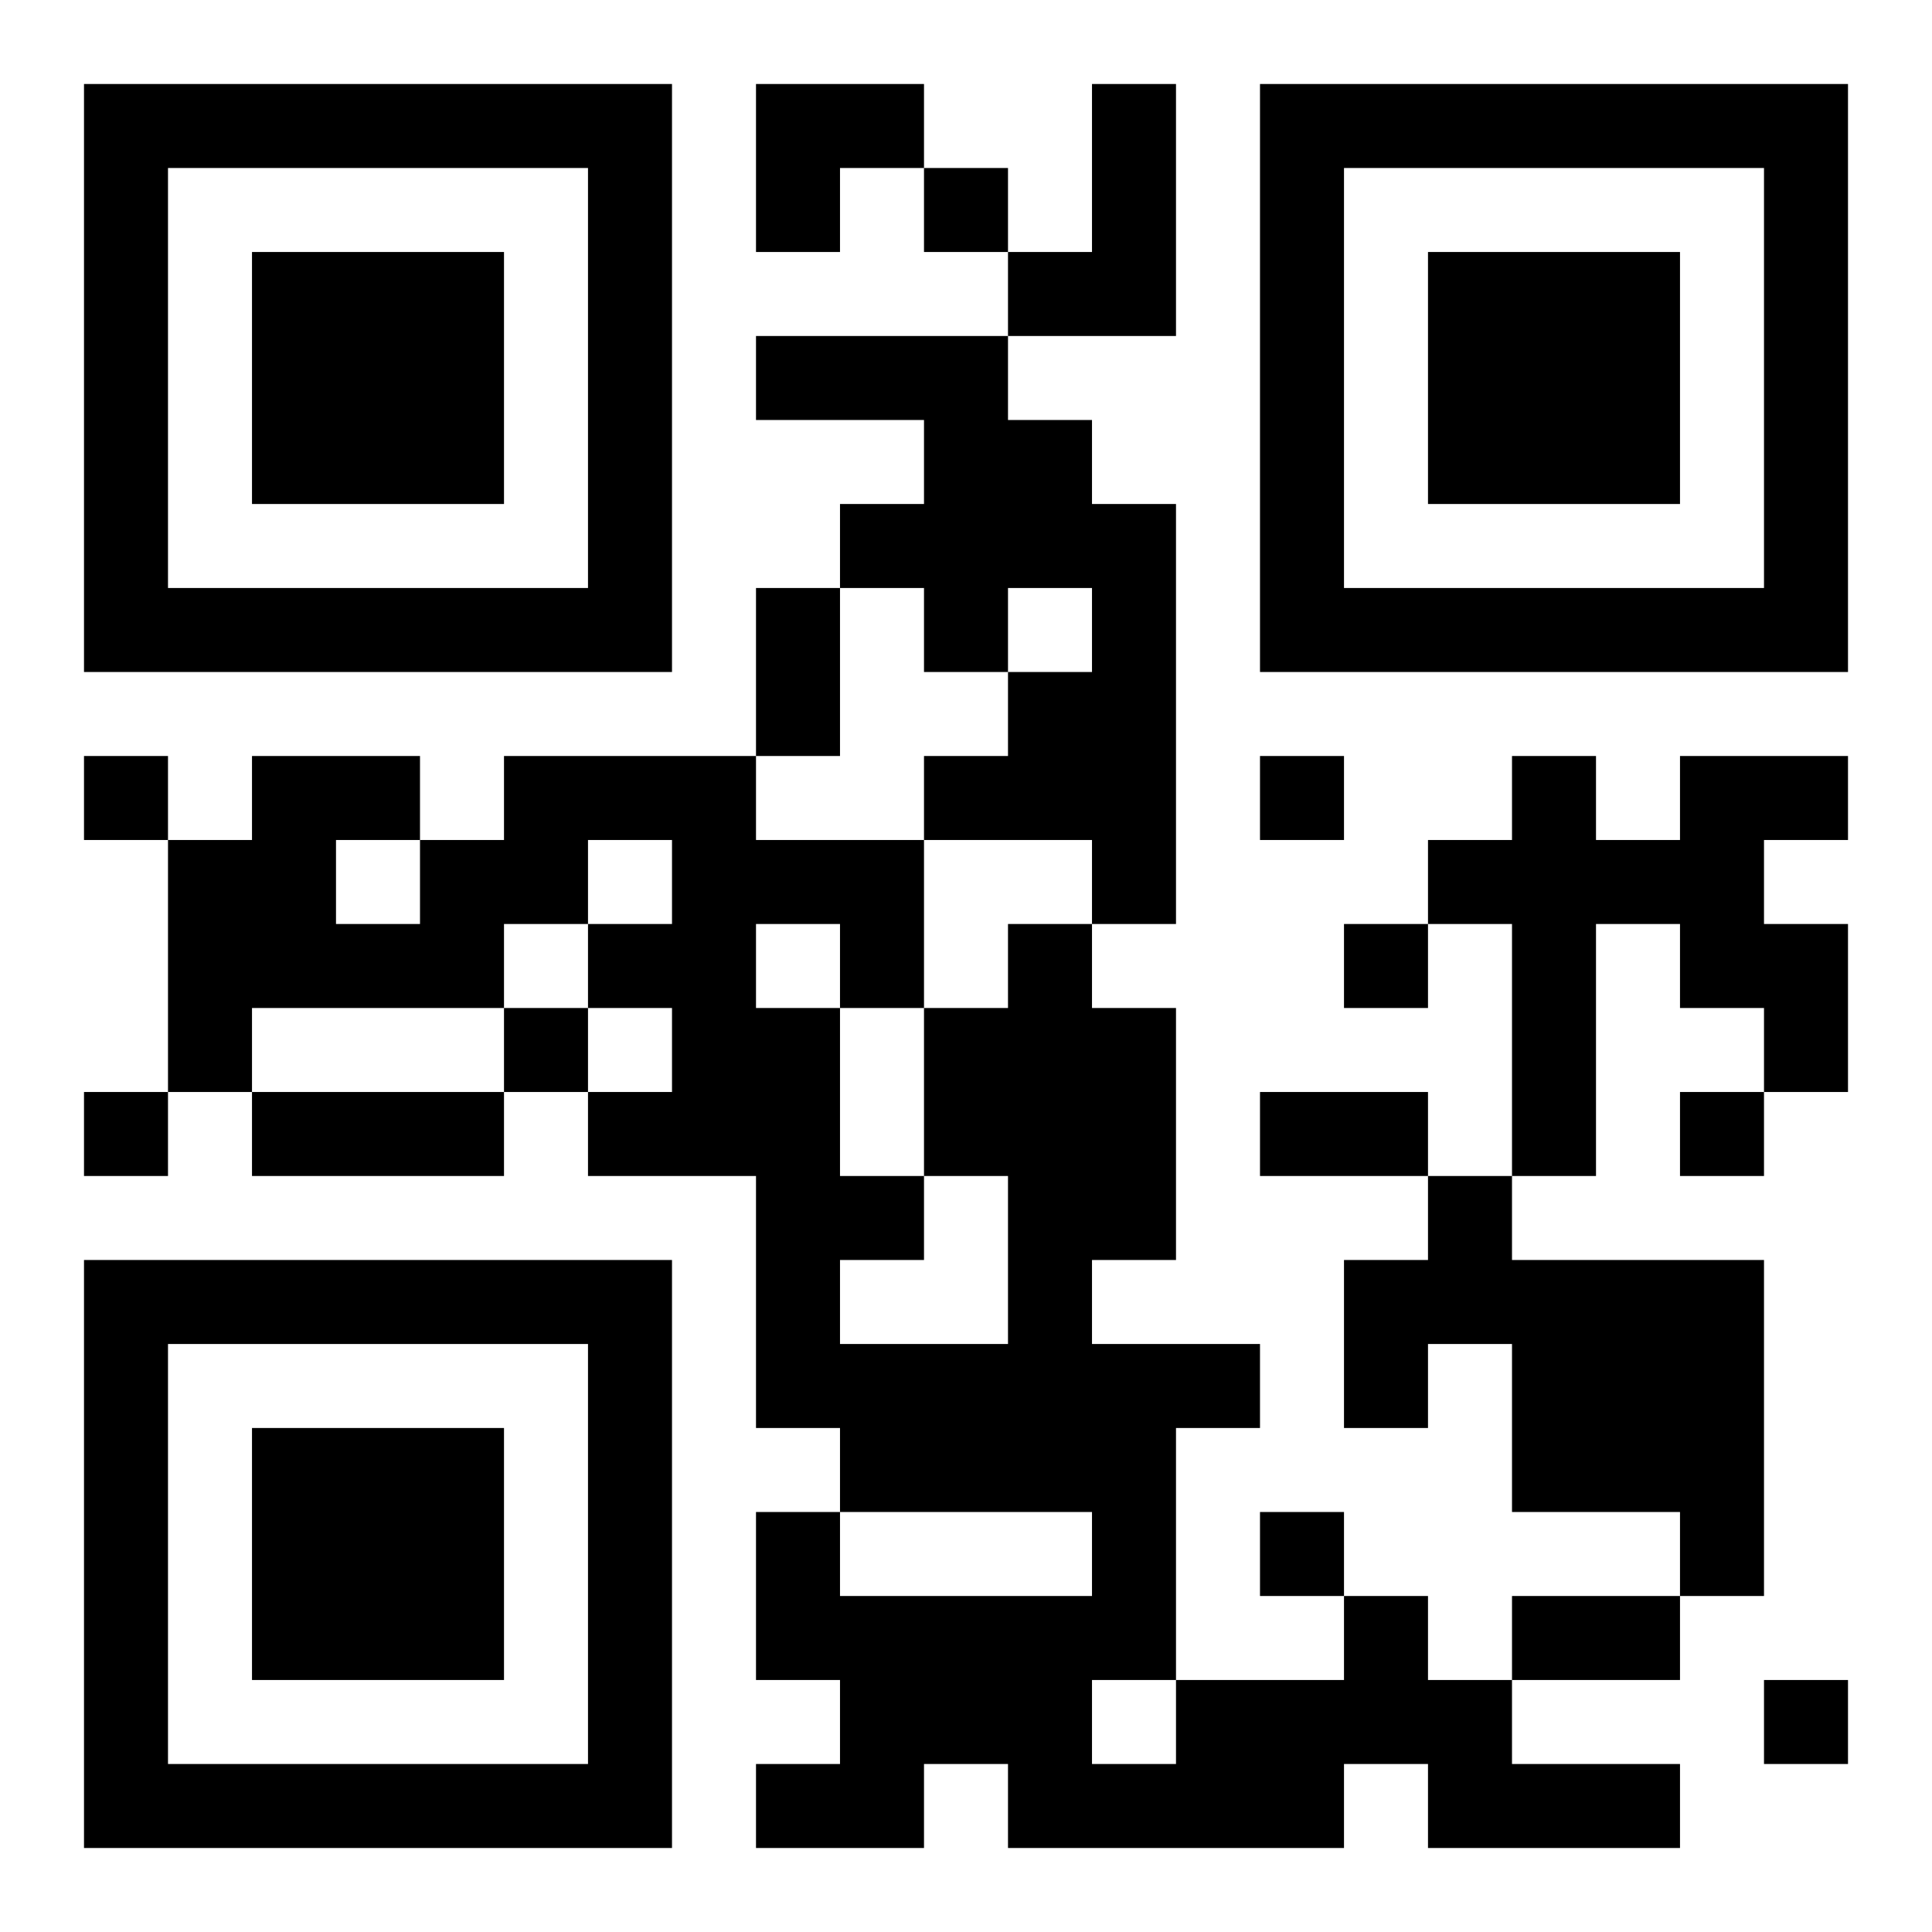
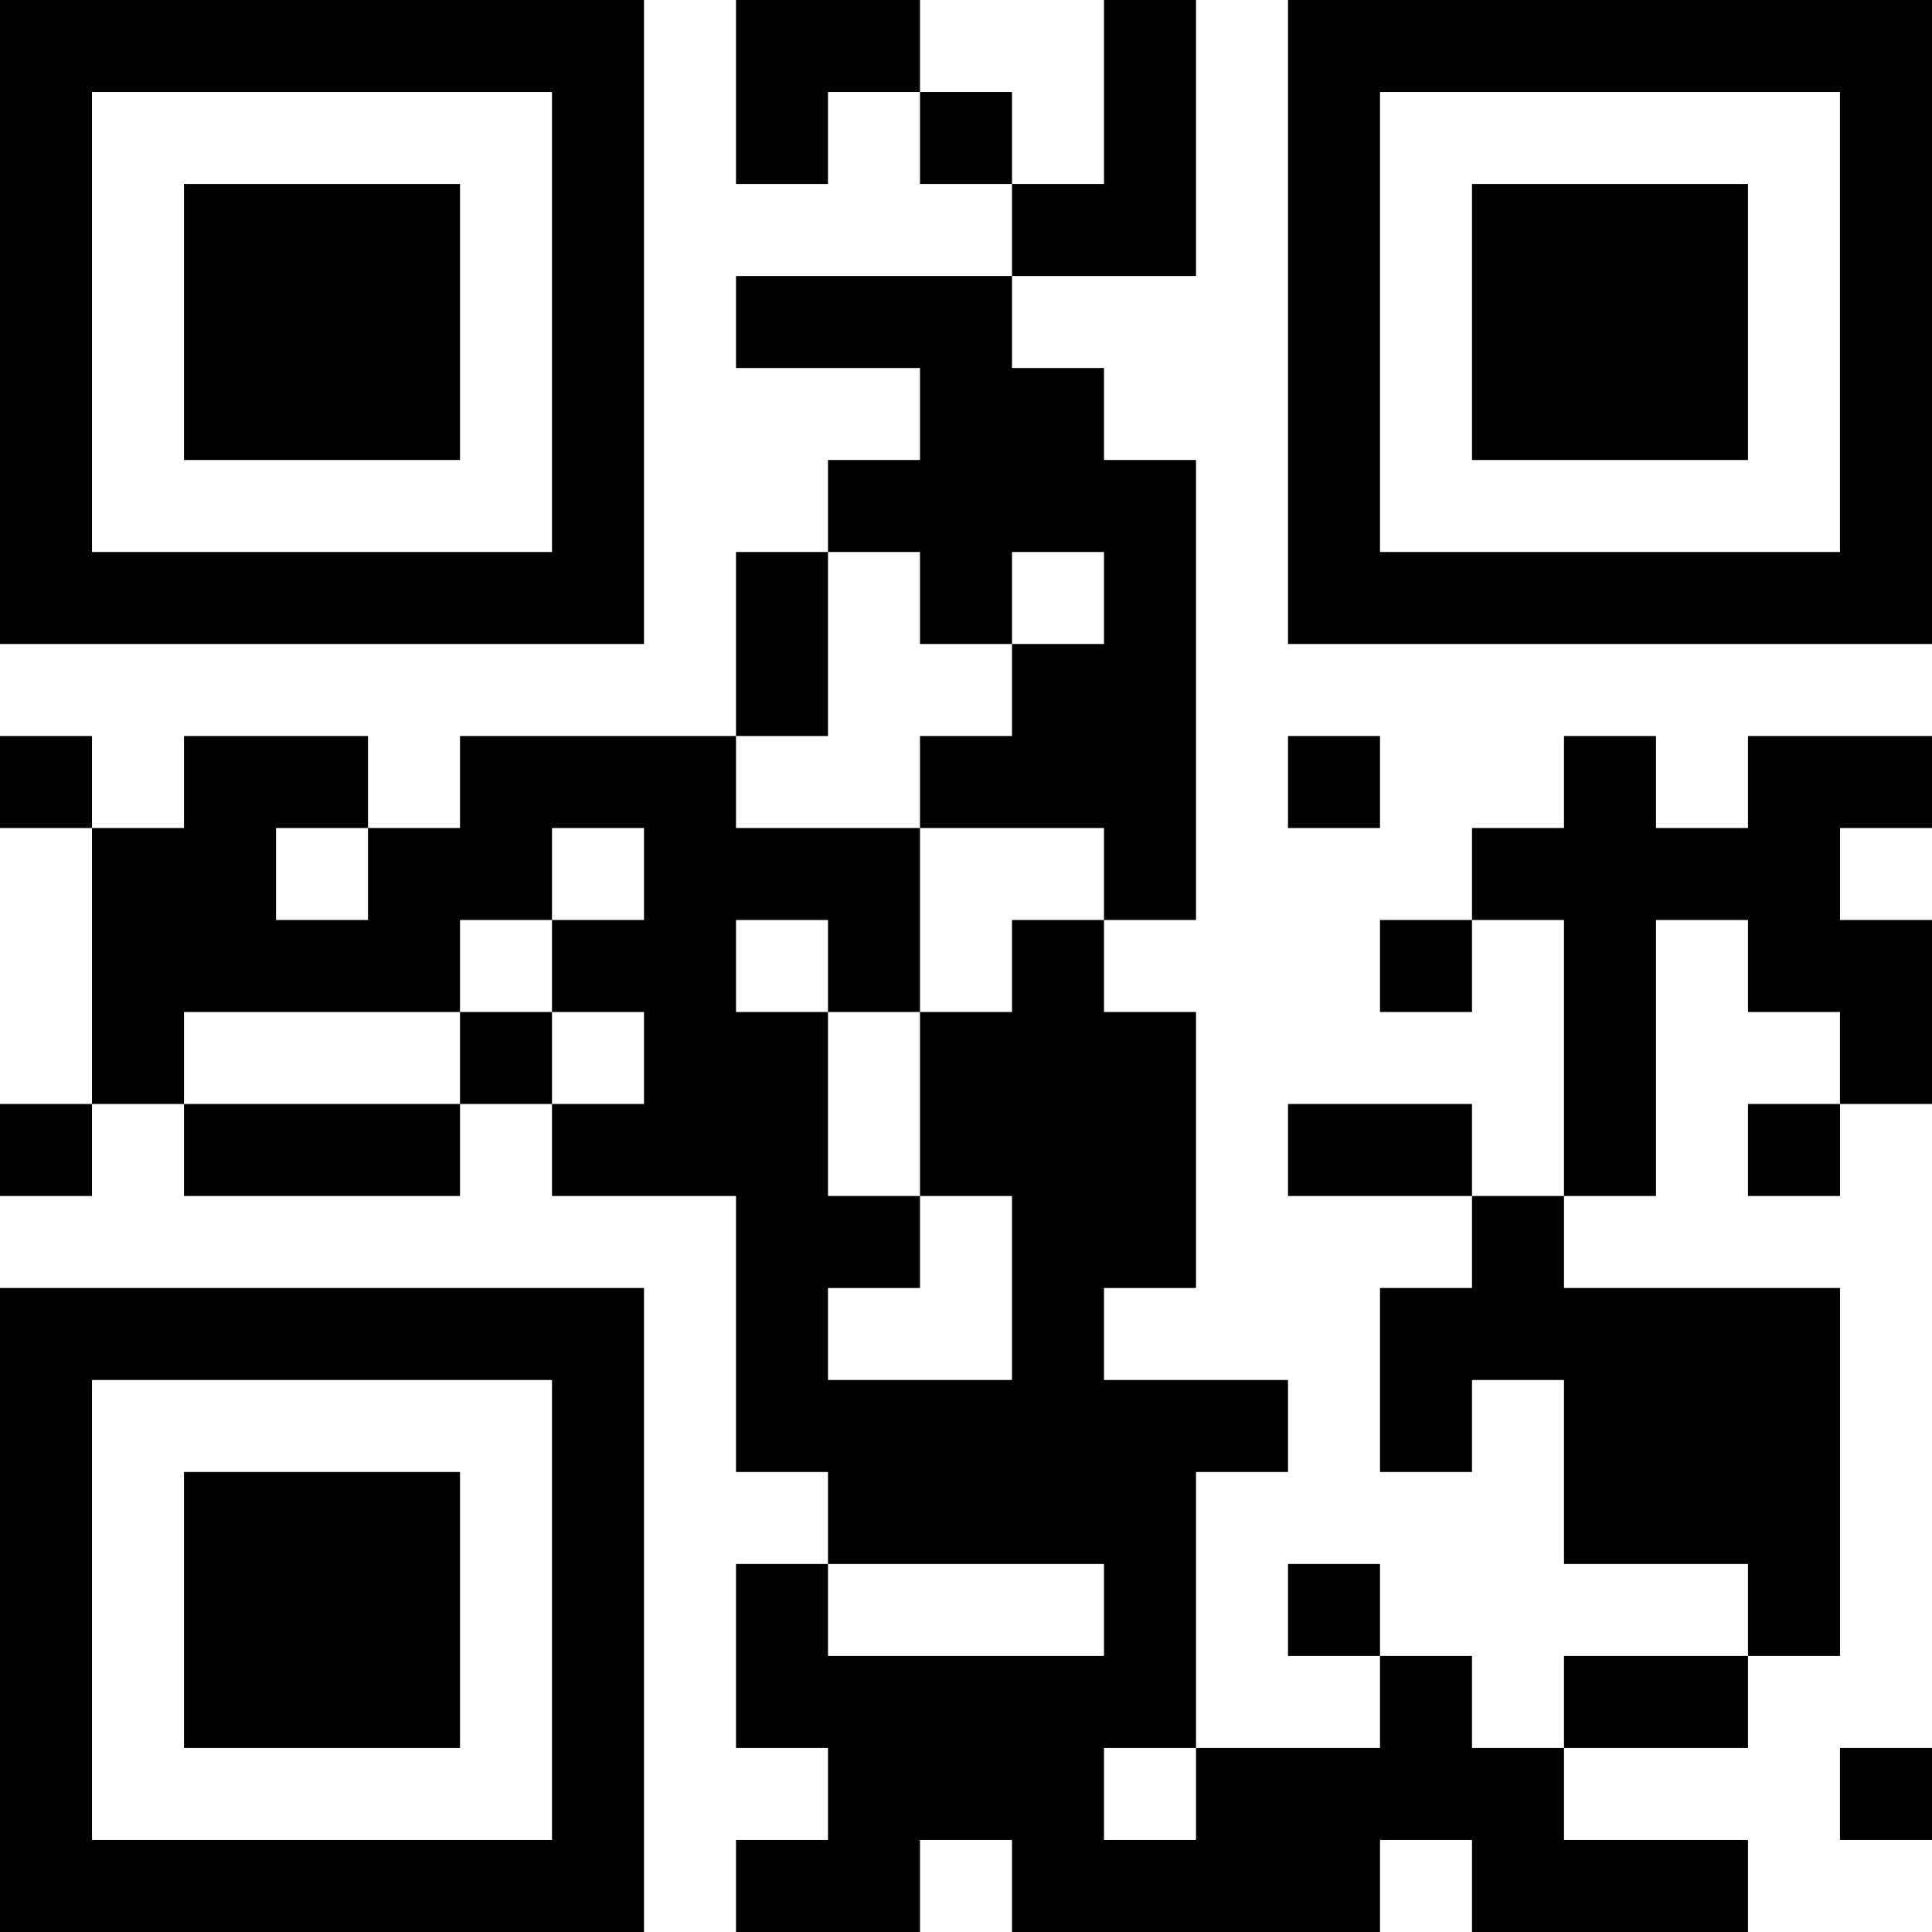
- <svg xmlns="http://www.w3.org/2000/svg" version="1.1" width="368" height="368" id="svg8822">
+ <svg xmlns="http://www.w3.org/2000/svg" version="1.1" width="336" height="336" viewBox="16 16 336 336" id="svg8822">
  <defs id="defs9306" />
  <path d="m 16,16 0,16 0,16 0,16 0,16 0,16 0,16 0,16 16,0 16,0 16,0 16,0 16,0 16,0 16,0 0,-16 0,-16 0,-16 0,-16 0,-16 0,-16 0,-16 -16,0 -16,0 -16,0 -16,0 -16,0 -16,0 -16,0 z m 128,0 0,16 0,16 16,0 0,-16 16,0 0,-16 -16,0 -16,0 z m 32,16 0,16 16,0 0,-16 -16,0 z m 16,16 0,16 16,0 16,0 0,-16 0,-16 0,-16 -16,0 0,16 0,16 -16,0 z m 0,16 -16,0 -16,0 -16,0 0,16 16,0 16,0 0,16 -16,0 0,16 16,0 0,16 16,0 0,-16 16,0 0,16 -16,0 0,16 -16,0 0,16 16,0 16,0 0,16 16,0 0,-16 0,-16 0,-16 0,-16 0,-16 -16,0 0,-16 -16,0 0,-16 z m 16,112 -16,0 0,16 -16,0 0,16 0,16 16,0 0,16 0,16 -16,0 -16,0 0,-16 16,0 0,-16 -16,0 0,-16 0,-16 -16,0 0,-16 16,0 0,16 16,0 0,-16 0,-16 -16,0 -16,0 0,-16 -16,0 -16,0 -16,0 0,16 -16,0 0,16 -16,0 0,-16 16,0 0,-16 -16,0 -16,0 0,16 -16,0 0,16 0,16 0,16 16,0 0,-16 16,0 16,0 16,0 0,-16 16,0 0,-16 16,0 0,16 -16,0 0,16 16,0 0,16 -16,0 0,16 16,0 16,0 0,16 0,16 0,16 16,0 0,16 16,0 16,0 16,0 0,16 -16,0 -16,0 -16,0 0,-16 -16,0 0,16 0,16 16,0 0,16 -16,0 0,16 16,0 16,0 0,-16 16,0 0,16 16,0 16,0 16,0 16,0 0,-16 16,0 0,16 16,0 16,0 16,0 0,-16 -16,0 -16,0 0,-16 -16,0 0,-16 -16,0 0,16 -16,0 -16,0 0,16 -16,0 0,-16 16,0 0,-16 0,-16 0,-16 16,0 0,-16 -16,0 -16,0 0,-16 16,0 0,-16 0,-16 0,-16 -16,0 0,-16 z m 48,128 0,-16 -16,0 0,16 16,0 z m 32,16 16,0 16,0 0,-16 -16,0 -16,0 0,16 z m 32,-16 16,0 0,-16 0,-16 0,-16 0,-16 -16,0 -16,0 -16,0 0,-16 -16,0 0,16 -16,0 0,16 0,16 16,0 0,-16 16,0 0,16 0,16 16,0 16,0 0,16 z m -48,-80 0,-16 -16,0 -16,0 0,16 16,0 16,0 z m 16,0 16,0 0,-16 0,-16 0,-16 16,0 0,16 16,0 0,16 16,0 0,-16 0,-16 -16,0 0,-16 16,0 0,-16 -16,0 -16,0 0,16 -16,0 0,-16 -16,0 0,16 -16,0 0,16 16,0 0,16 0,16 0,16 z m -16,-48 -16,0 0,16 16,0 0,-16 z m 64,32 -16,0 0,16 16,0 0,-16 z m -224,0 0,-16 -16,0 0,16 16,0 z m -16,0 -16,0 -16,0 -16,0 0,16 16,0 16,0 16,0 0,-16 z m -64,0 -16,0 0,16 16,0 0,-16 z m 0,-48 0,-16 -16,0 0,16 16,0 z m 112,-16 16,0 0,-16 0,-16 -16,0 0,16 0,16 z m 96,-128 0,16 0,16 0,16 0,16 0,16 0,16 0,16 16,0 16,0 16,0 16,0 16,0 16,0 16,0 0,-16 0,-16 0,-16 0,-16 0,-16 0,-16 0,-16 -16,0 -16,0 -16,0 -16,0 -16,0 -16,0 -16,0 z m -208,16 16,0 16,0 16,0 16,0 16,0 0,16 0,16 0,16 0,16 0,16 -16,0 -16,0 -16,0 -16,0 -16,0 0,-16 0,-16 0,-16 0,-16 0,-16 z m 224,0 16,0 16,0 16,0 16,0 16,0 0,16 0,16 0,16 0,16 0,16 -16,0 -16,0 -16,0 -16,0 -16,0 0,-16 0,-16 0,-16 0,-16 0,-16 z m -208,16 0,16 0,16 0,16 16,0 16,0 16,0 0,-16 0,-16 0,-16 -16,0 -16,0 -16,0 z m 224,0 0,16 0,16 0,16 16,0 16,0 16,0 0,-16 0,-16 0,-16 -16,0 -16,0 -16,0 z m -32,96 0,16 16,0 0,-16 -16,0 z m -224,96 0,16 0,16 0,16 0,16 0,16 0,16 0,16 16,0 16,0 16,0 16,0 16,0 16,0 16,0 0,-16 0,-16 0,-16 0,-16 0,-16 0,-16 0,-16 -16,0 -16,0 -16,0 -16,0 -16,0 -16,0 -16,0 z m 16,16 16,0 16,0 16,0 16,0 16,0 0,16 0,16 0,16 0,16 0,16 -16,0 -16,0 -16,0 -16,0 -16,0 0,-16 0,-16 0,-16 0,-16 0,-16 z m 16,16 0,16 0,16 0,16 16,0 16,0 16,0 0,-16 0,-16 0,-16 -16,0 -16,0 -16,0 z m 288,48 0,16 16,0 0,-16 -16,0 z" id="path3093" style="fill:#000000;stroke:none" />
</svg>
